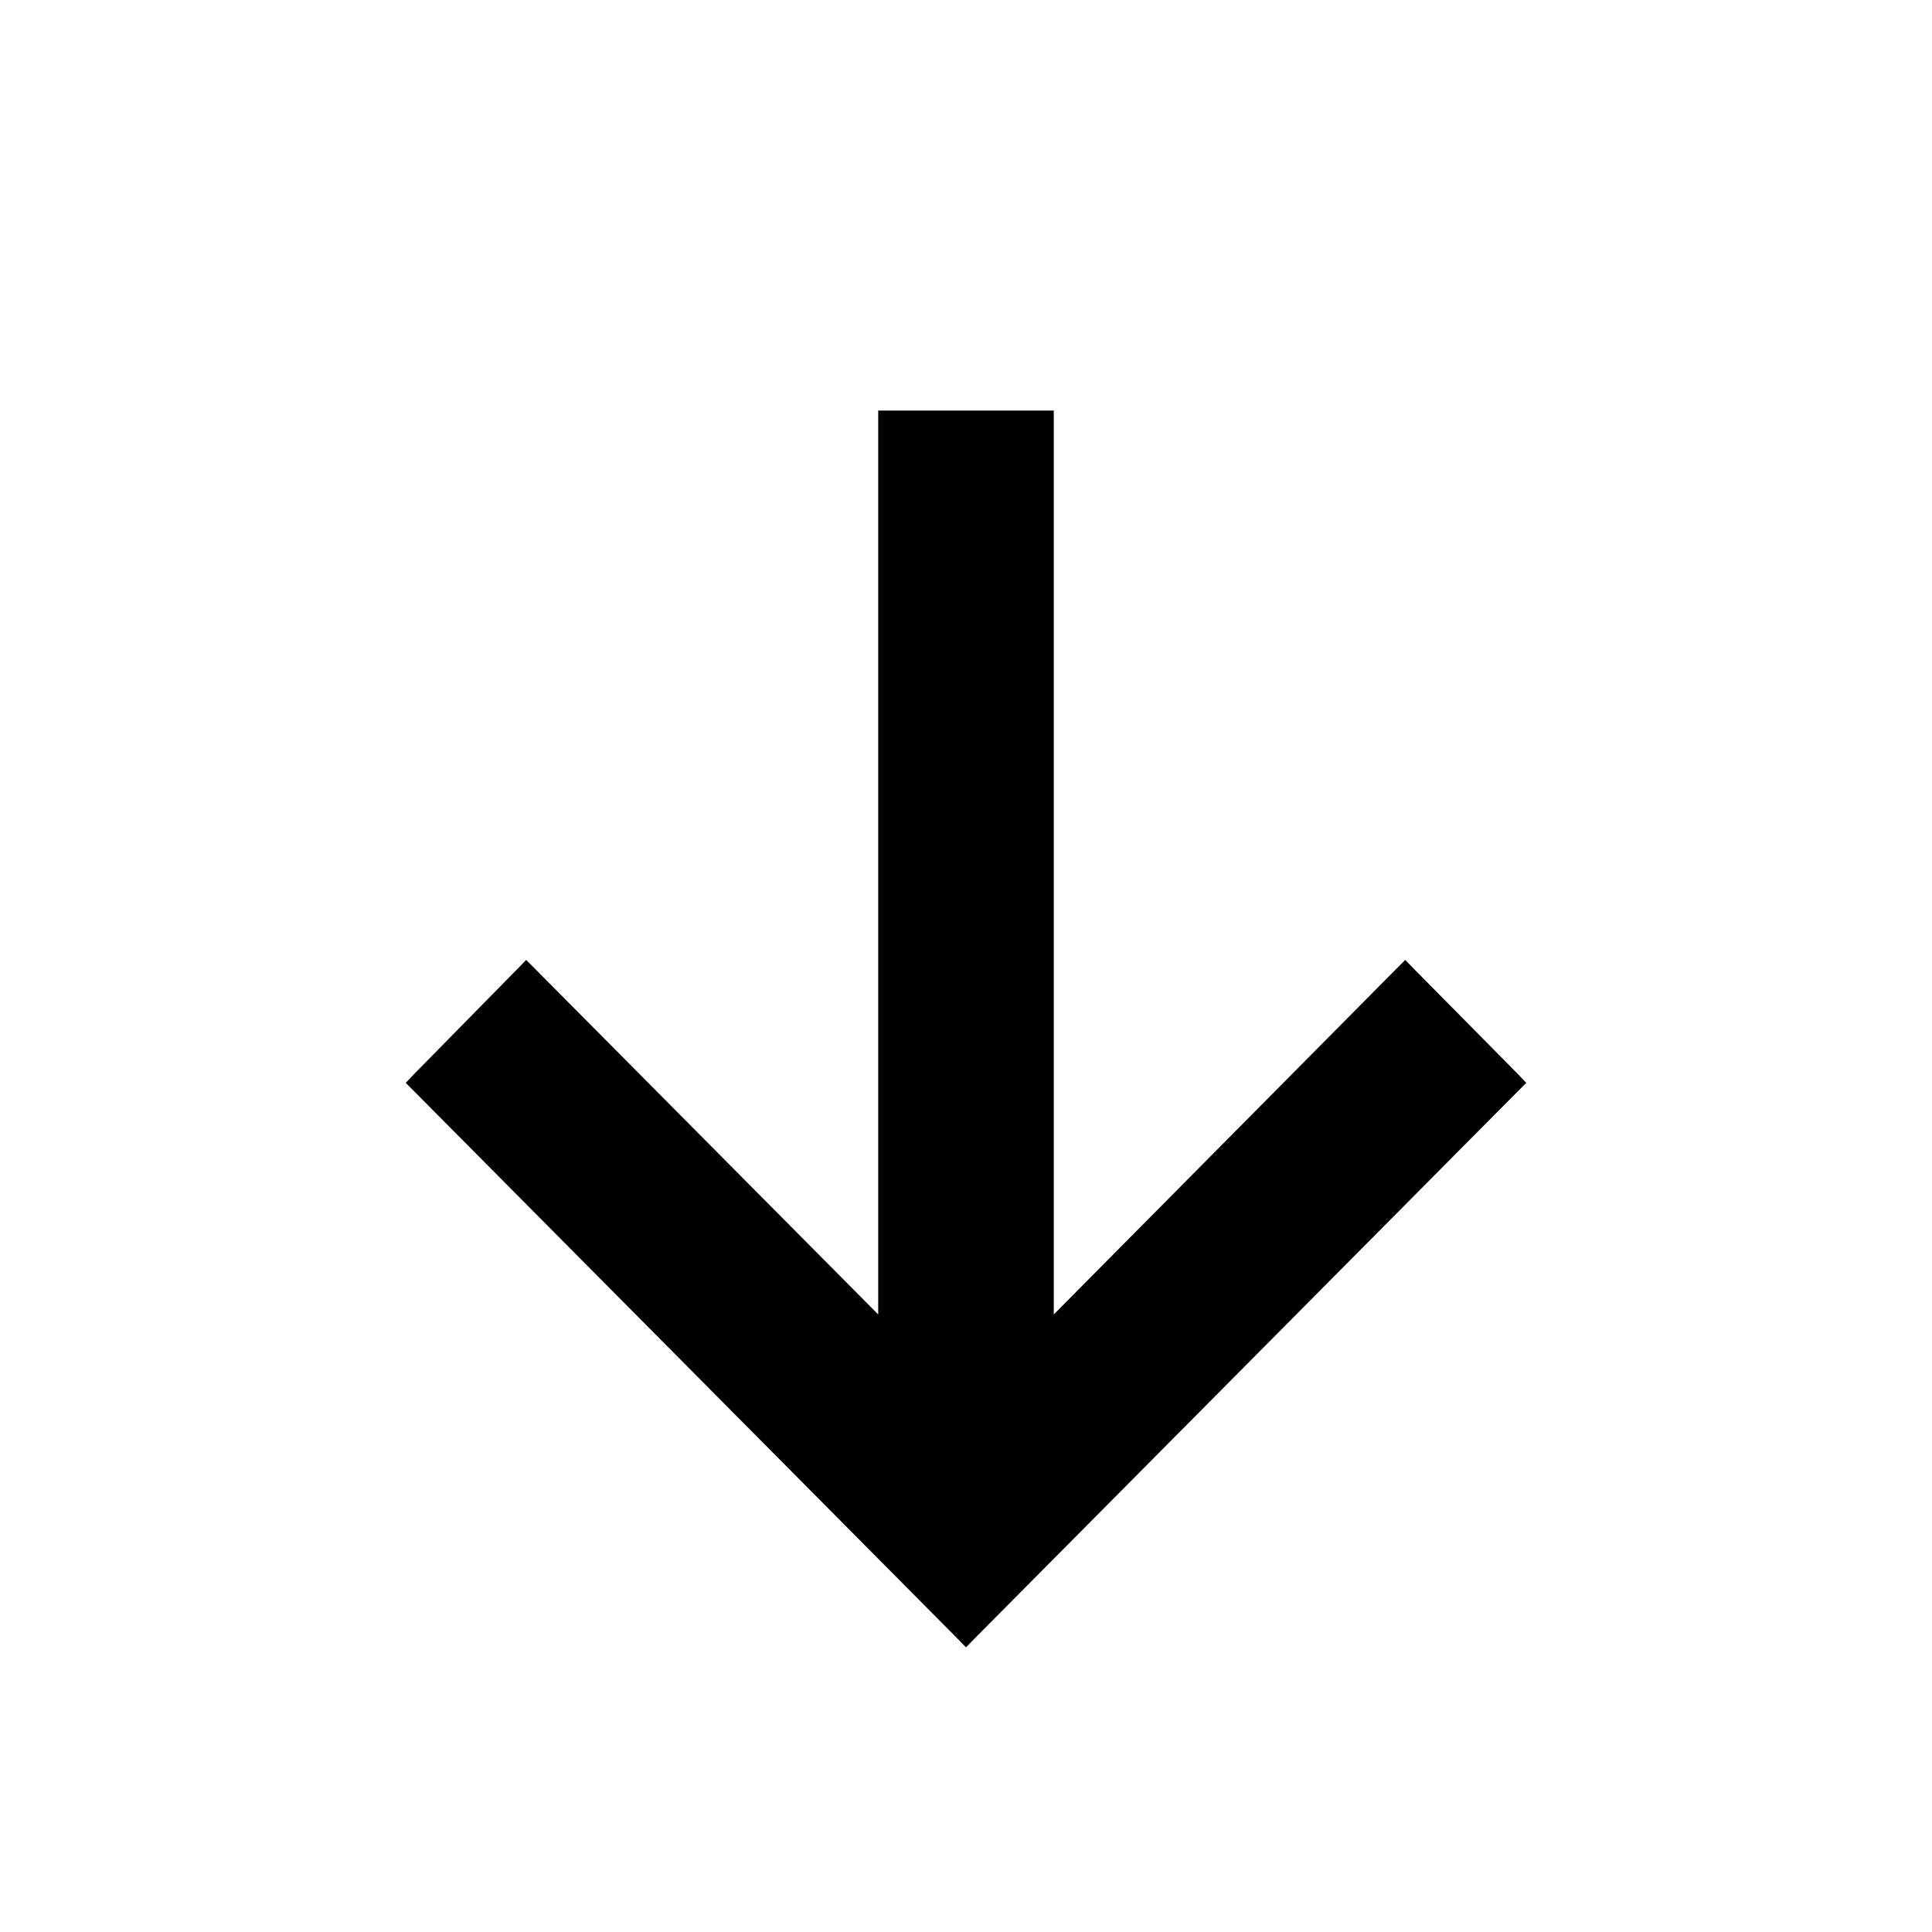
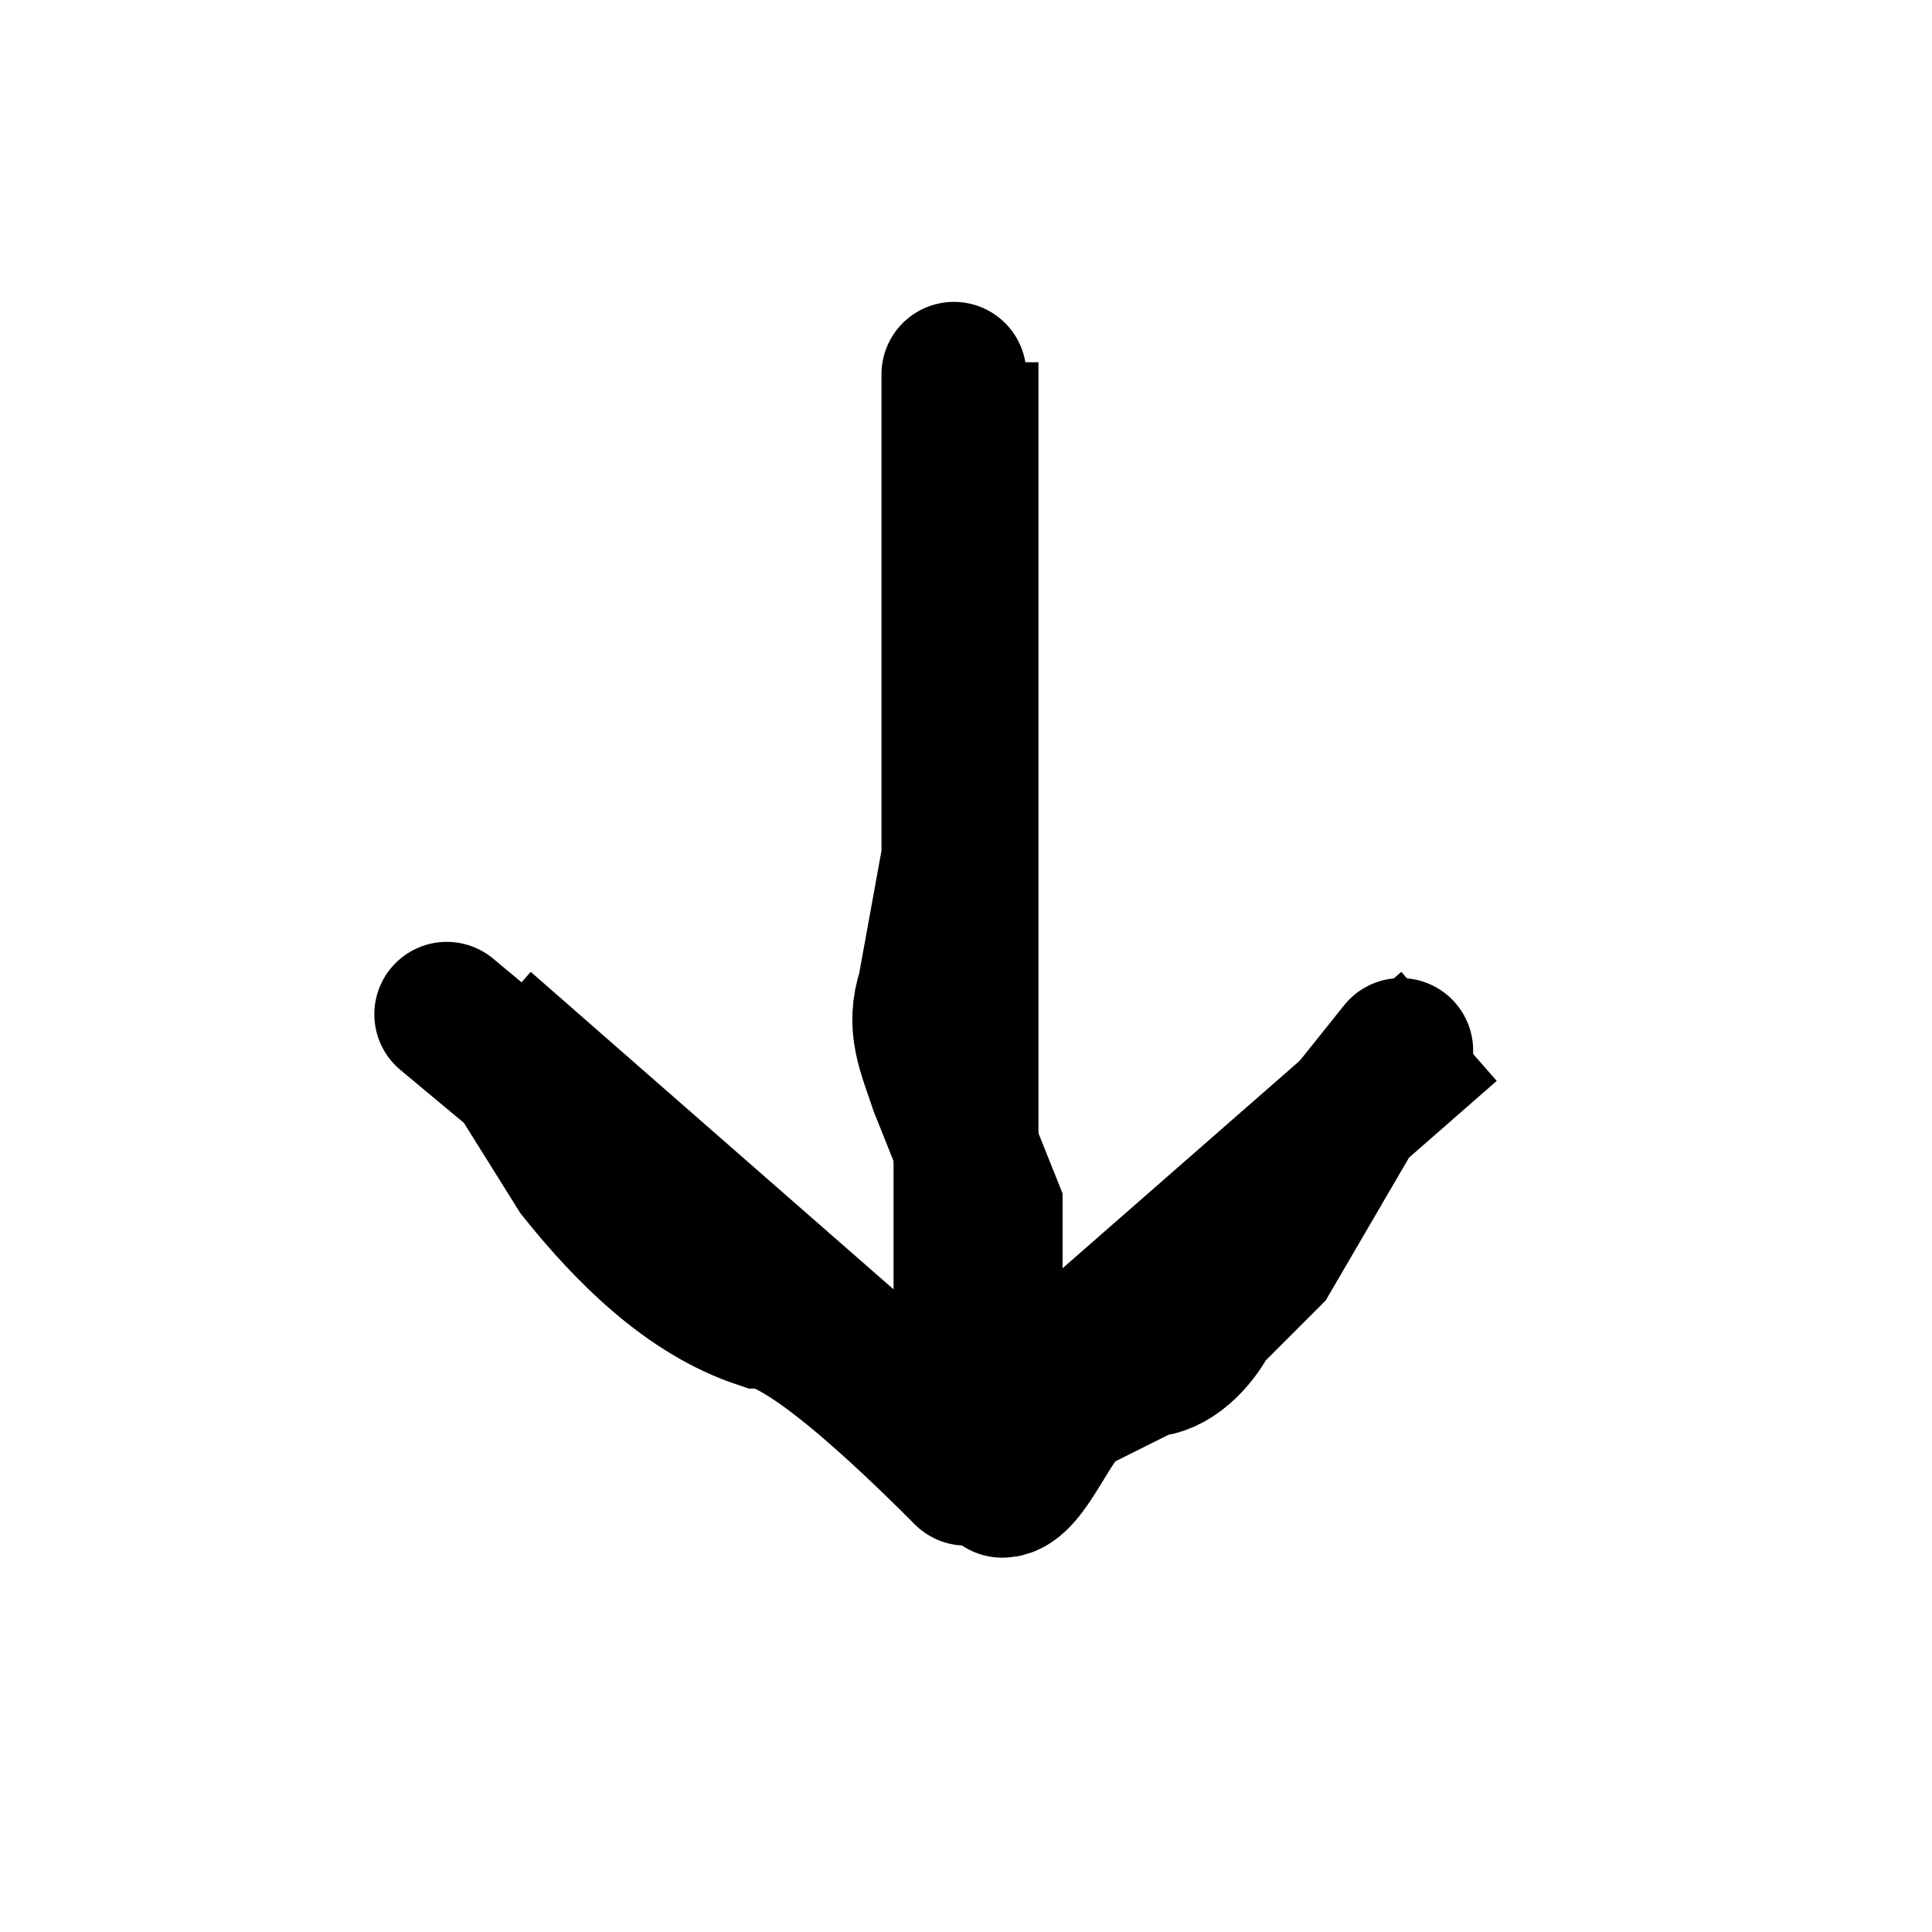
<svg xmlns="http://www.w3.org/2000/svg" width="16" height="16" fill="none">
-   <path d="m3.464 8.931-.034.036.035.035 4.5 4.533.035.036.035-.036 4.5-4.533.035-.035-.034-.036-.864-.874-.035-.036-.036.036-2.924 2.95V3.45H7.323V11.007l-2.929-2.95-.036-.036-.035.036-.859.874Z" fill="currentColor" stroke="currentColor" stroke-width=".1" />
+   <path d="M8 3v9M12 8.5 8 12 4 8.5" stroke="currentColor" stroke-width="1.2" />
+   <path d="m3.7 8.4.6.5.5.8c.4.5.9 1 1.5 1.2.4 0 1.4 1 1.7 1.3M8.3 12.3c.2 0 .4-.6.6-.7l.6-.3c.2 0 .4-.2.5-.4l.5-.5.7-1.2.4-.5M8.2 11.5V10l-.4-1c-.1-.3-.2-.5-.1-.8l.2-1.1v-4" stroke="currentColor" stroke-width="1.2" stroke-linecap="round" />
</svg>
